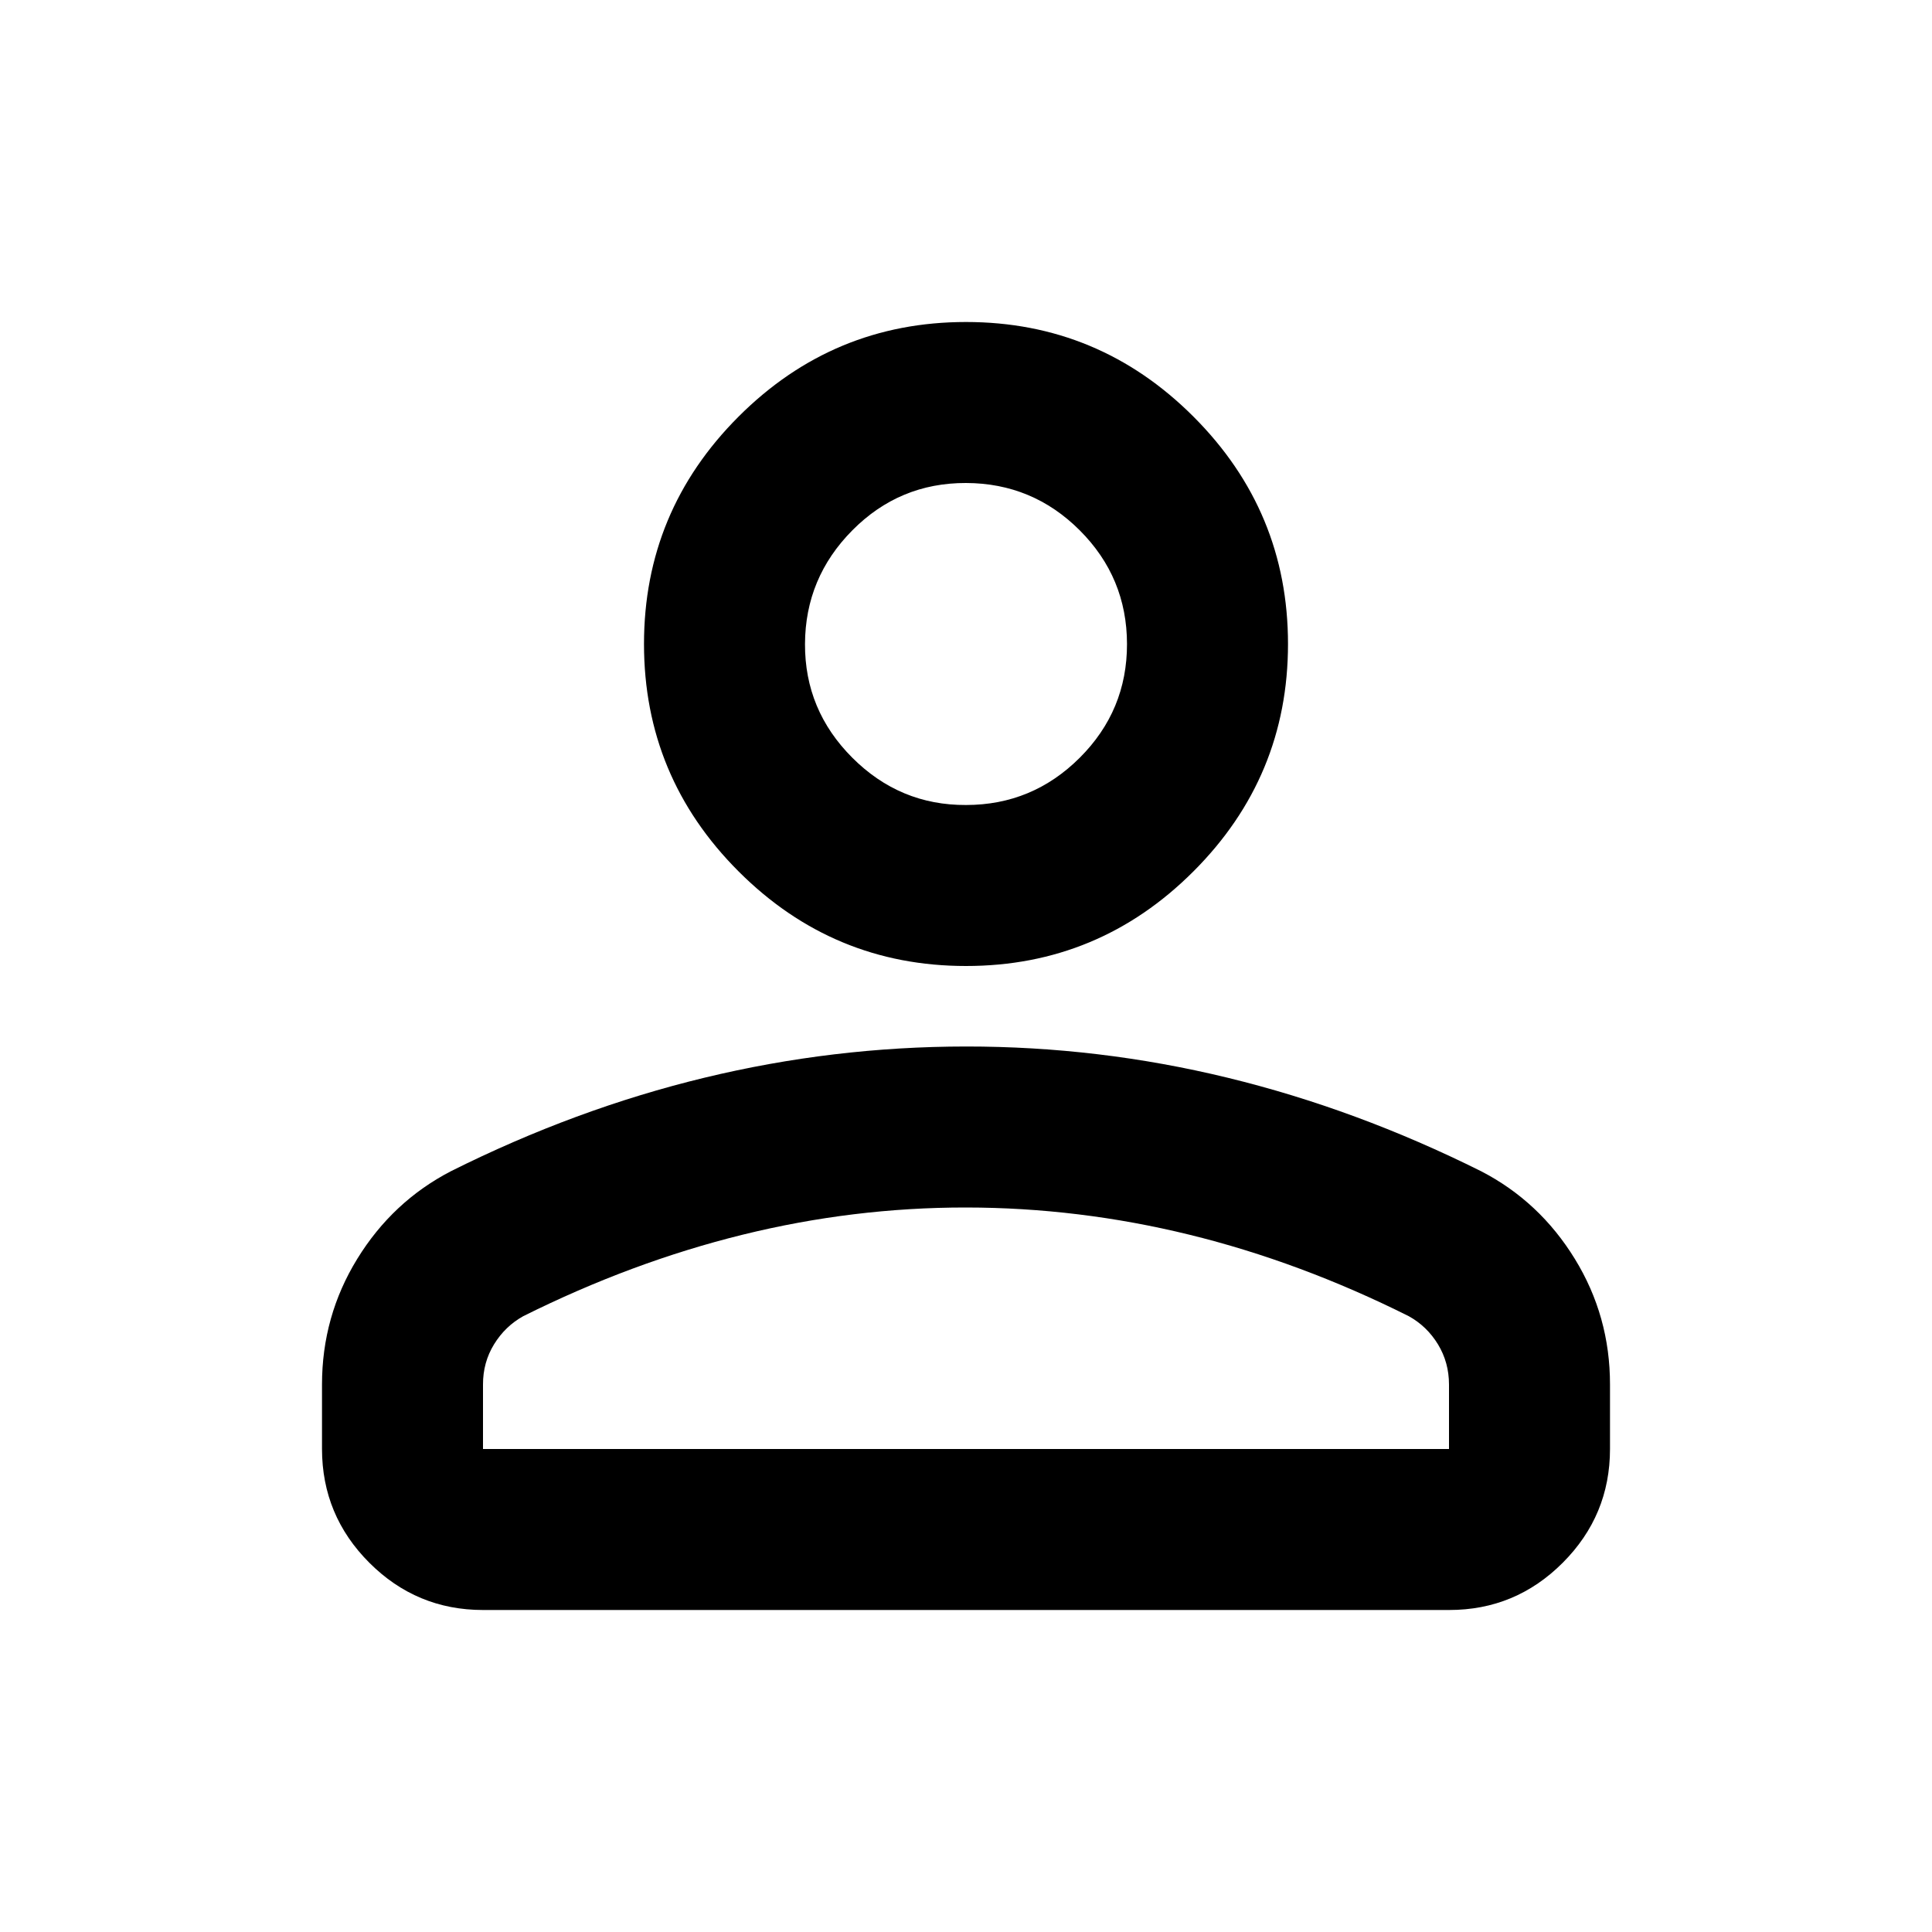
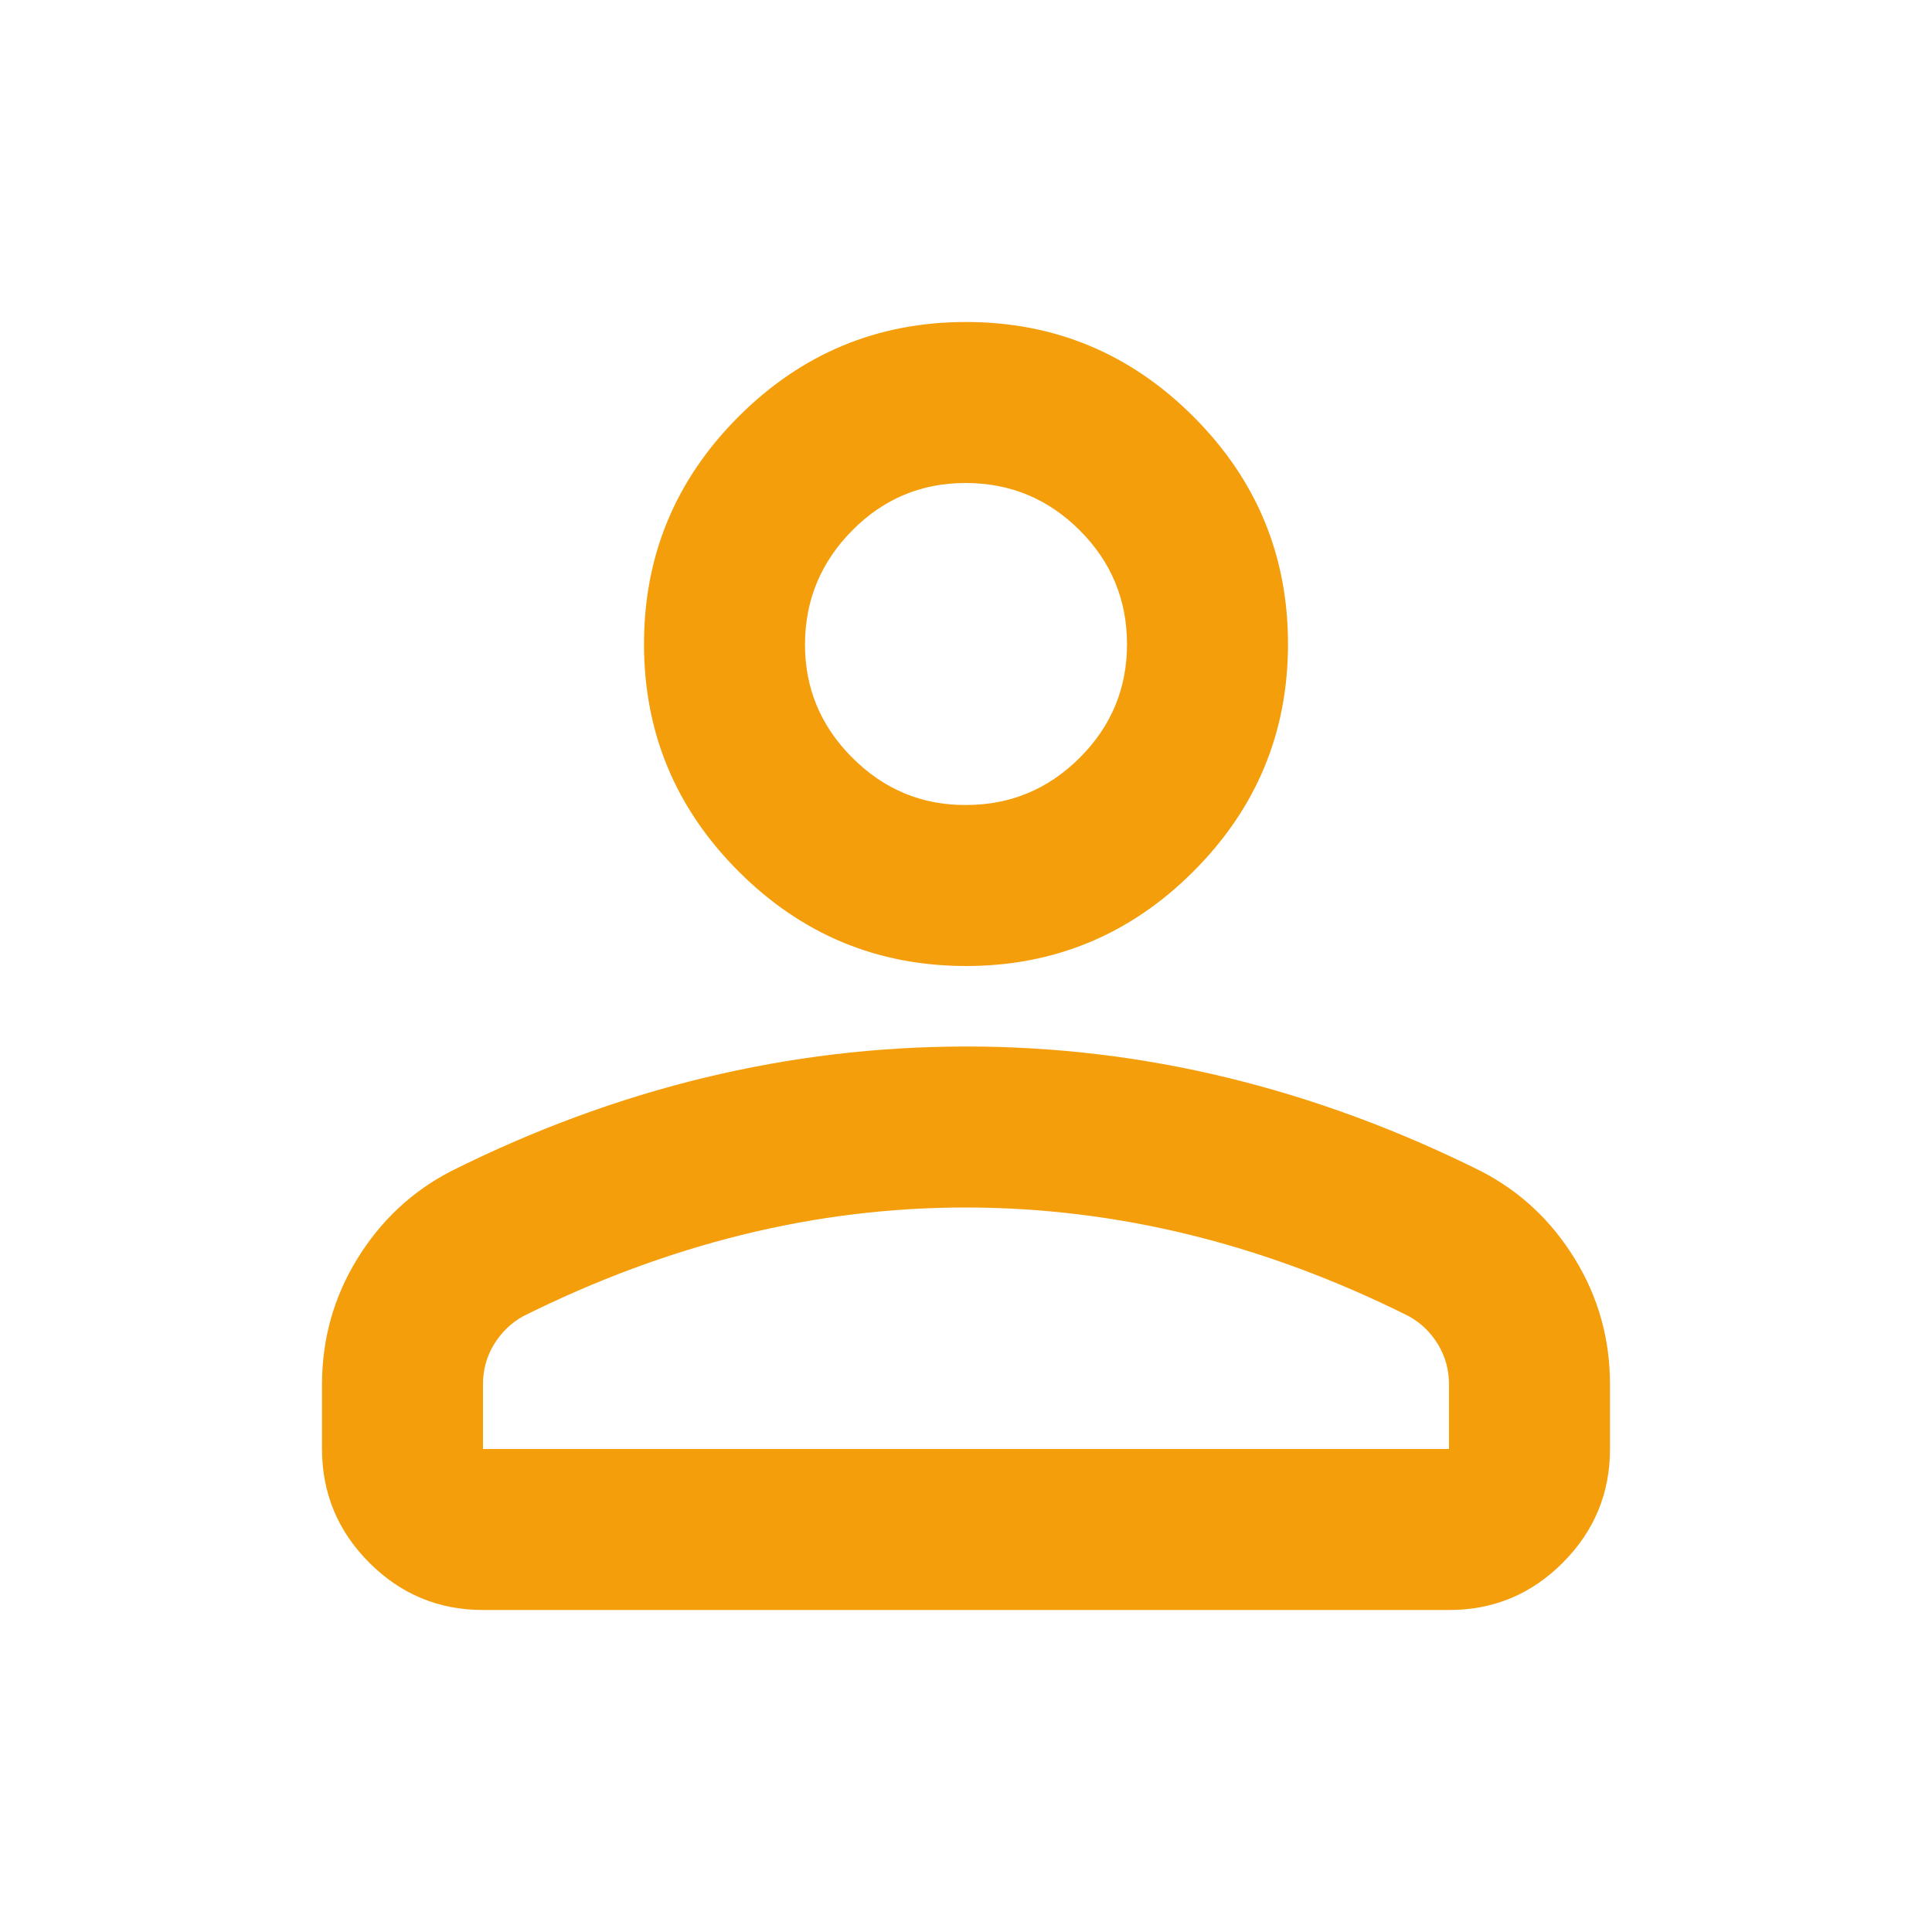
<svg xmlns="http://www.w3.org/2000/svg" width="24" height="24" viewBox="0 0 24 24">
-   <path fill="currentColor" d="M12 12q-1.65 0-2.825-1.175T8 8t1.175-2.825T12 4t2.825 1.175T16 8t-1.175 2.825T12 12m-8 6v-.8q0-.85.438-1.562T5.6 14.55q1.55-.775 3.15-1.162T12 13t3.25.388t3.15 1.162q.725.375 1.163 1.088T20 17.2v.8q0 .825-.587 1.413T18 20H6q-.825 0-1.412-.587T4 18m2 0h12v-.8q0-.275-.137-.5t-.363-.35q-1.35-.675-2.725-1.012T12 15t-2.775.338T6.5 16.35q-.225.125-.363.35T6 17.2zm6-8q.825 0 1.413-.587T14 8t-.587-1.412T12 6t-1.412.588T10 8t.588 1.413T12 10m0 8" />
+   <path fill="#f59e0b" d="M12 12q-1.65 0-2.825-1.175T8 8t1.175-2.825T12 4t2.825 1.175T16 8t-1.175 2.825T12 12m-8 6v-.8q0-.85.438-1.562T5.6 14.55q1.55-.775 3.15-1.162T12 13t3.25.388t3.15 1.162q.725.375 1.163 1.088T20 17.2v.8q0 .825-.587 1.413T18 20H6q-.825 0-1.412-.587T4 18m2 0h12v-.8q0-.275-.137-.5t-.363-.35q-1.35-.675-2.725-1.012T12 15t-2.775.338T6.5 16.35q-.225.125-.363.35T6 17.2zm6-8q.825 0 1.413-.587T14 8t-.587-1.412T12 6t-1.412.588T10 8t.588 1.413T12 10m0 8" />
</svg>
